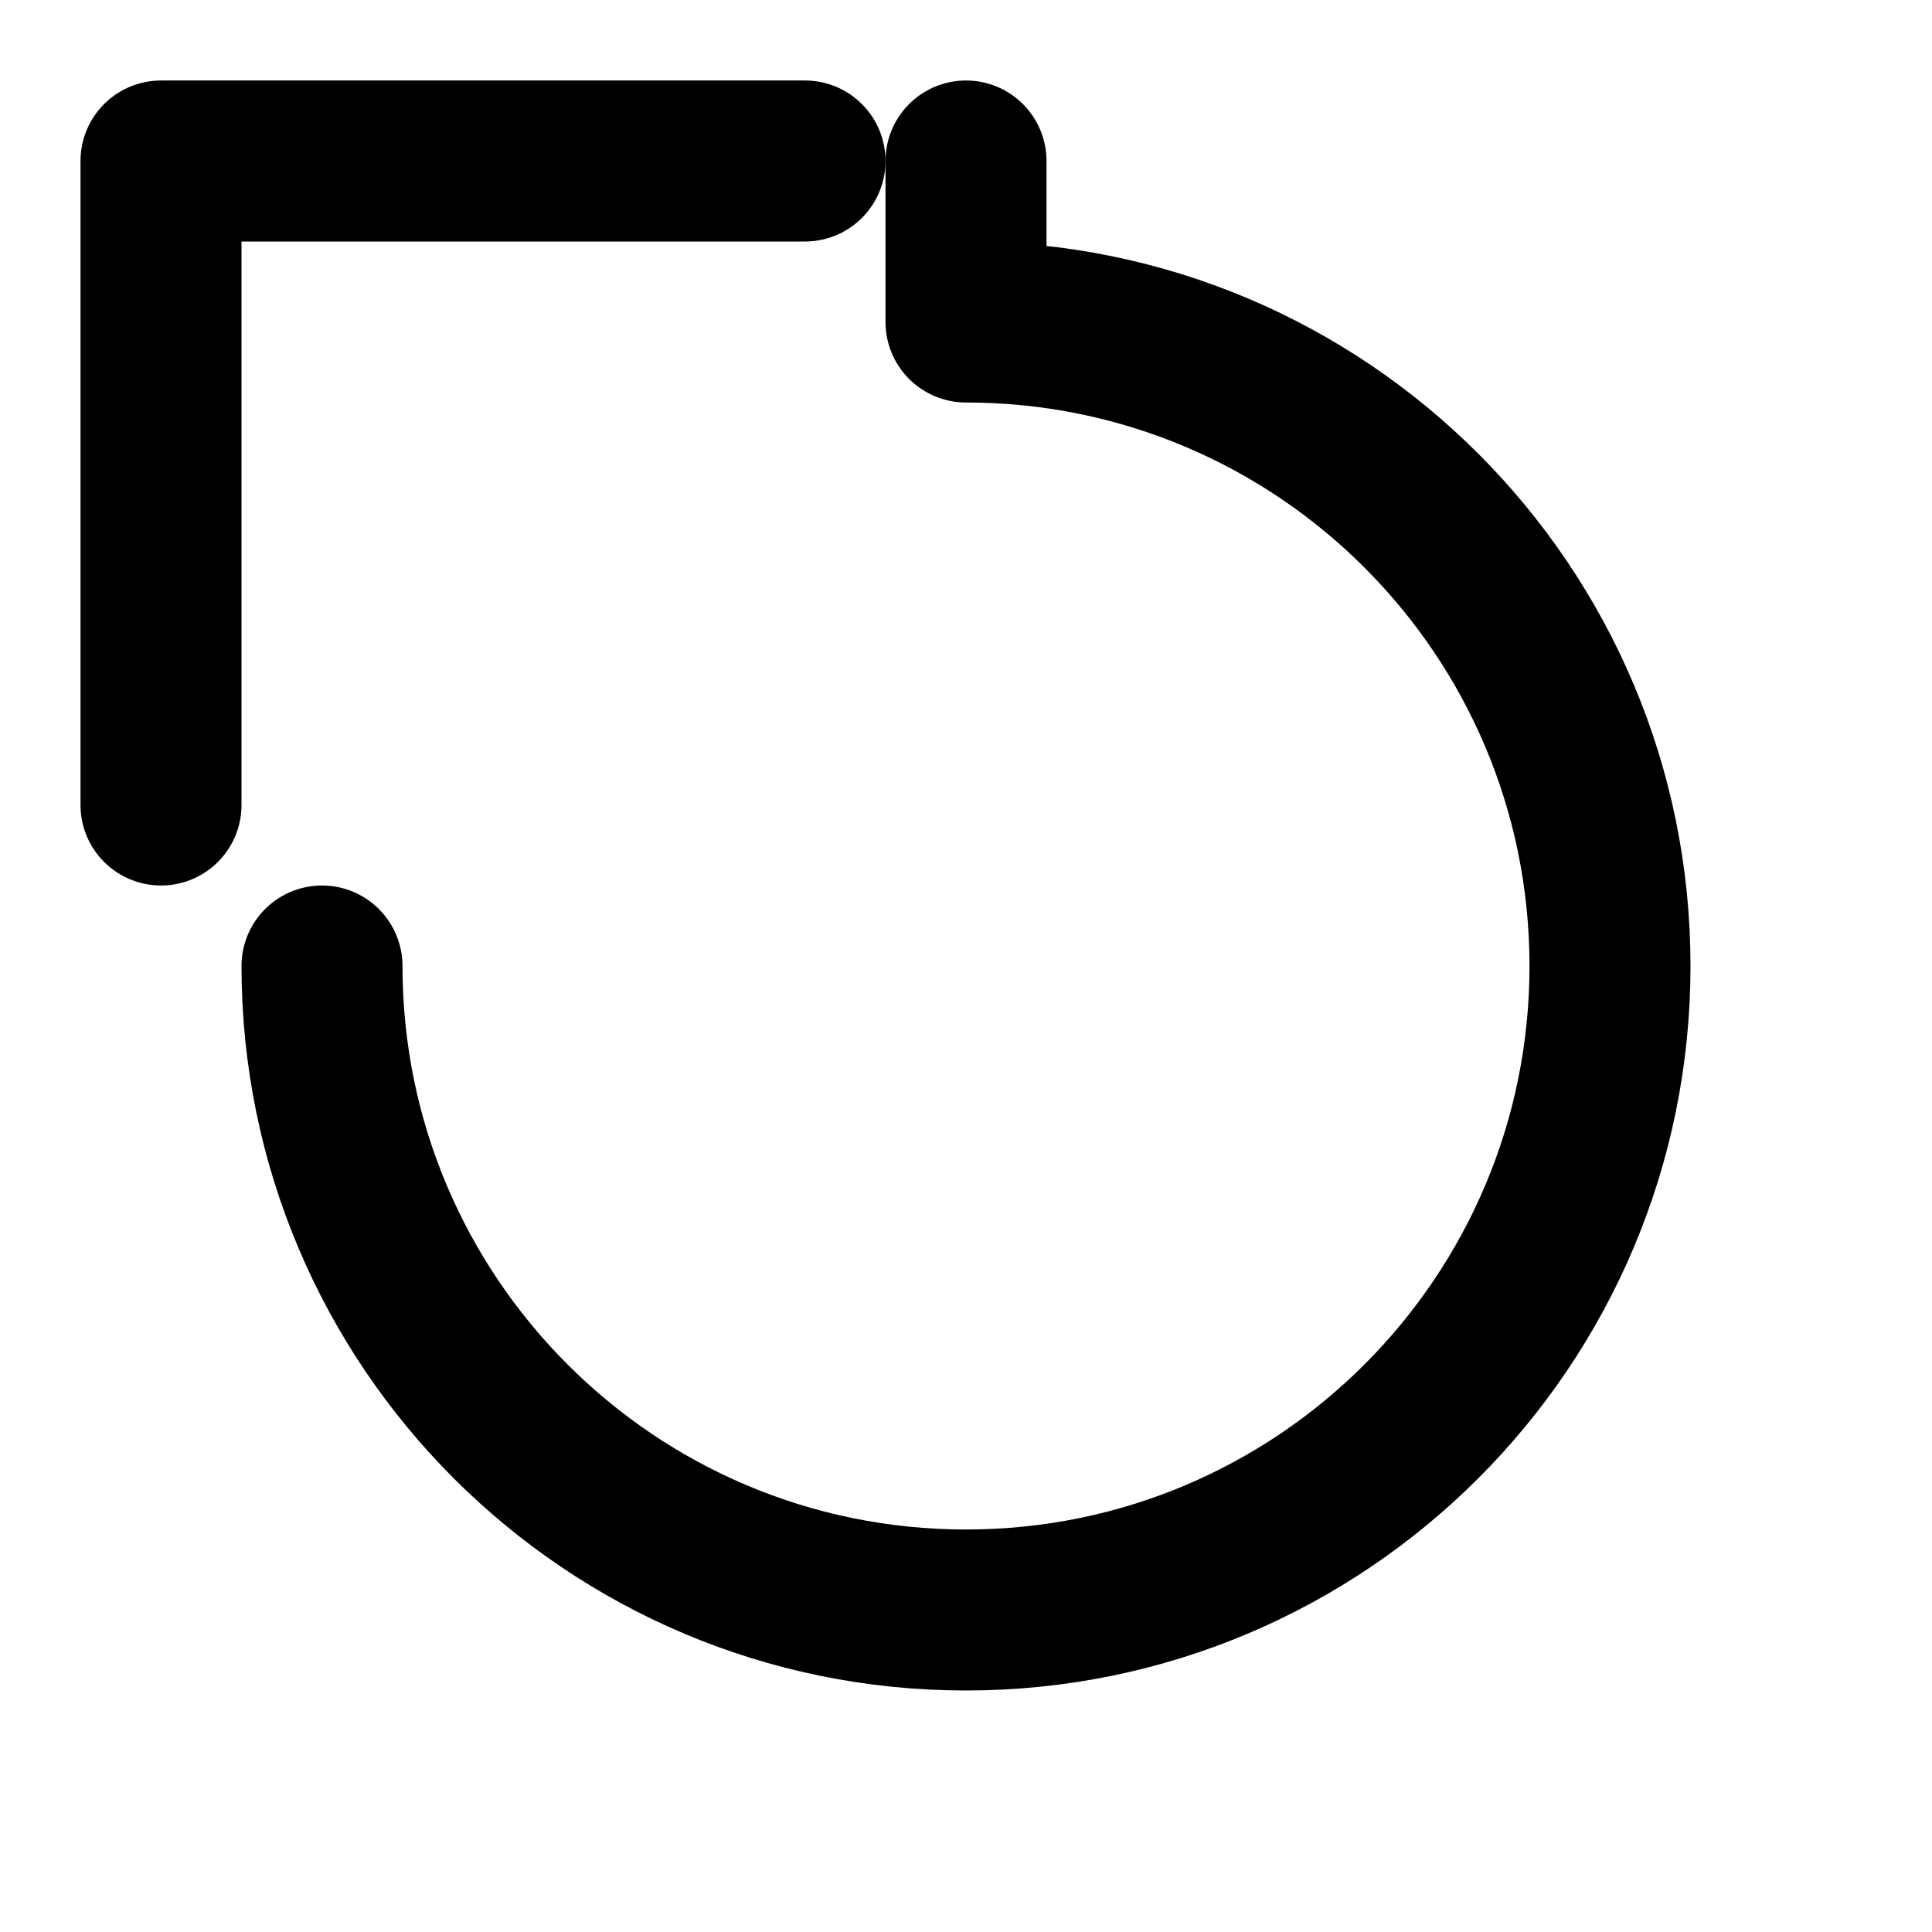
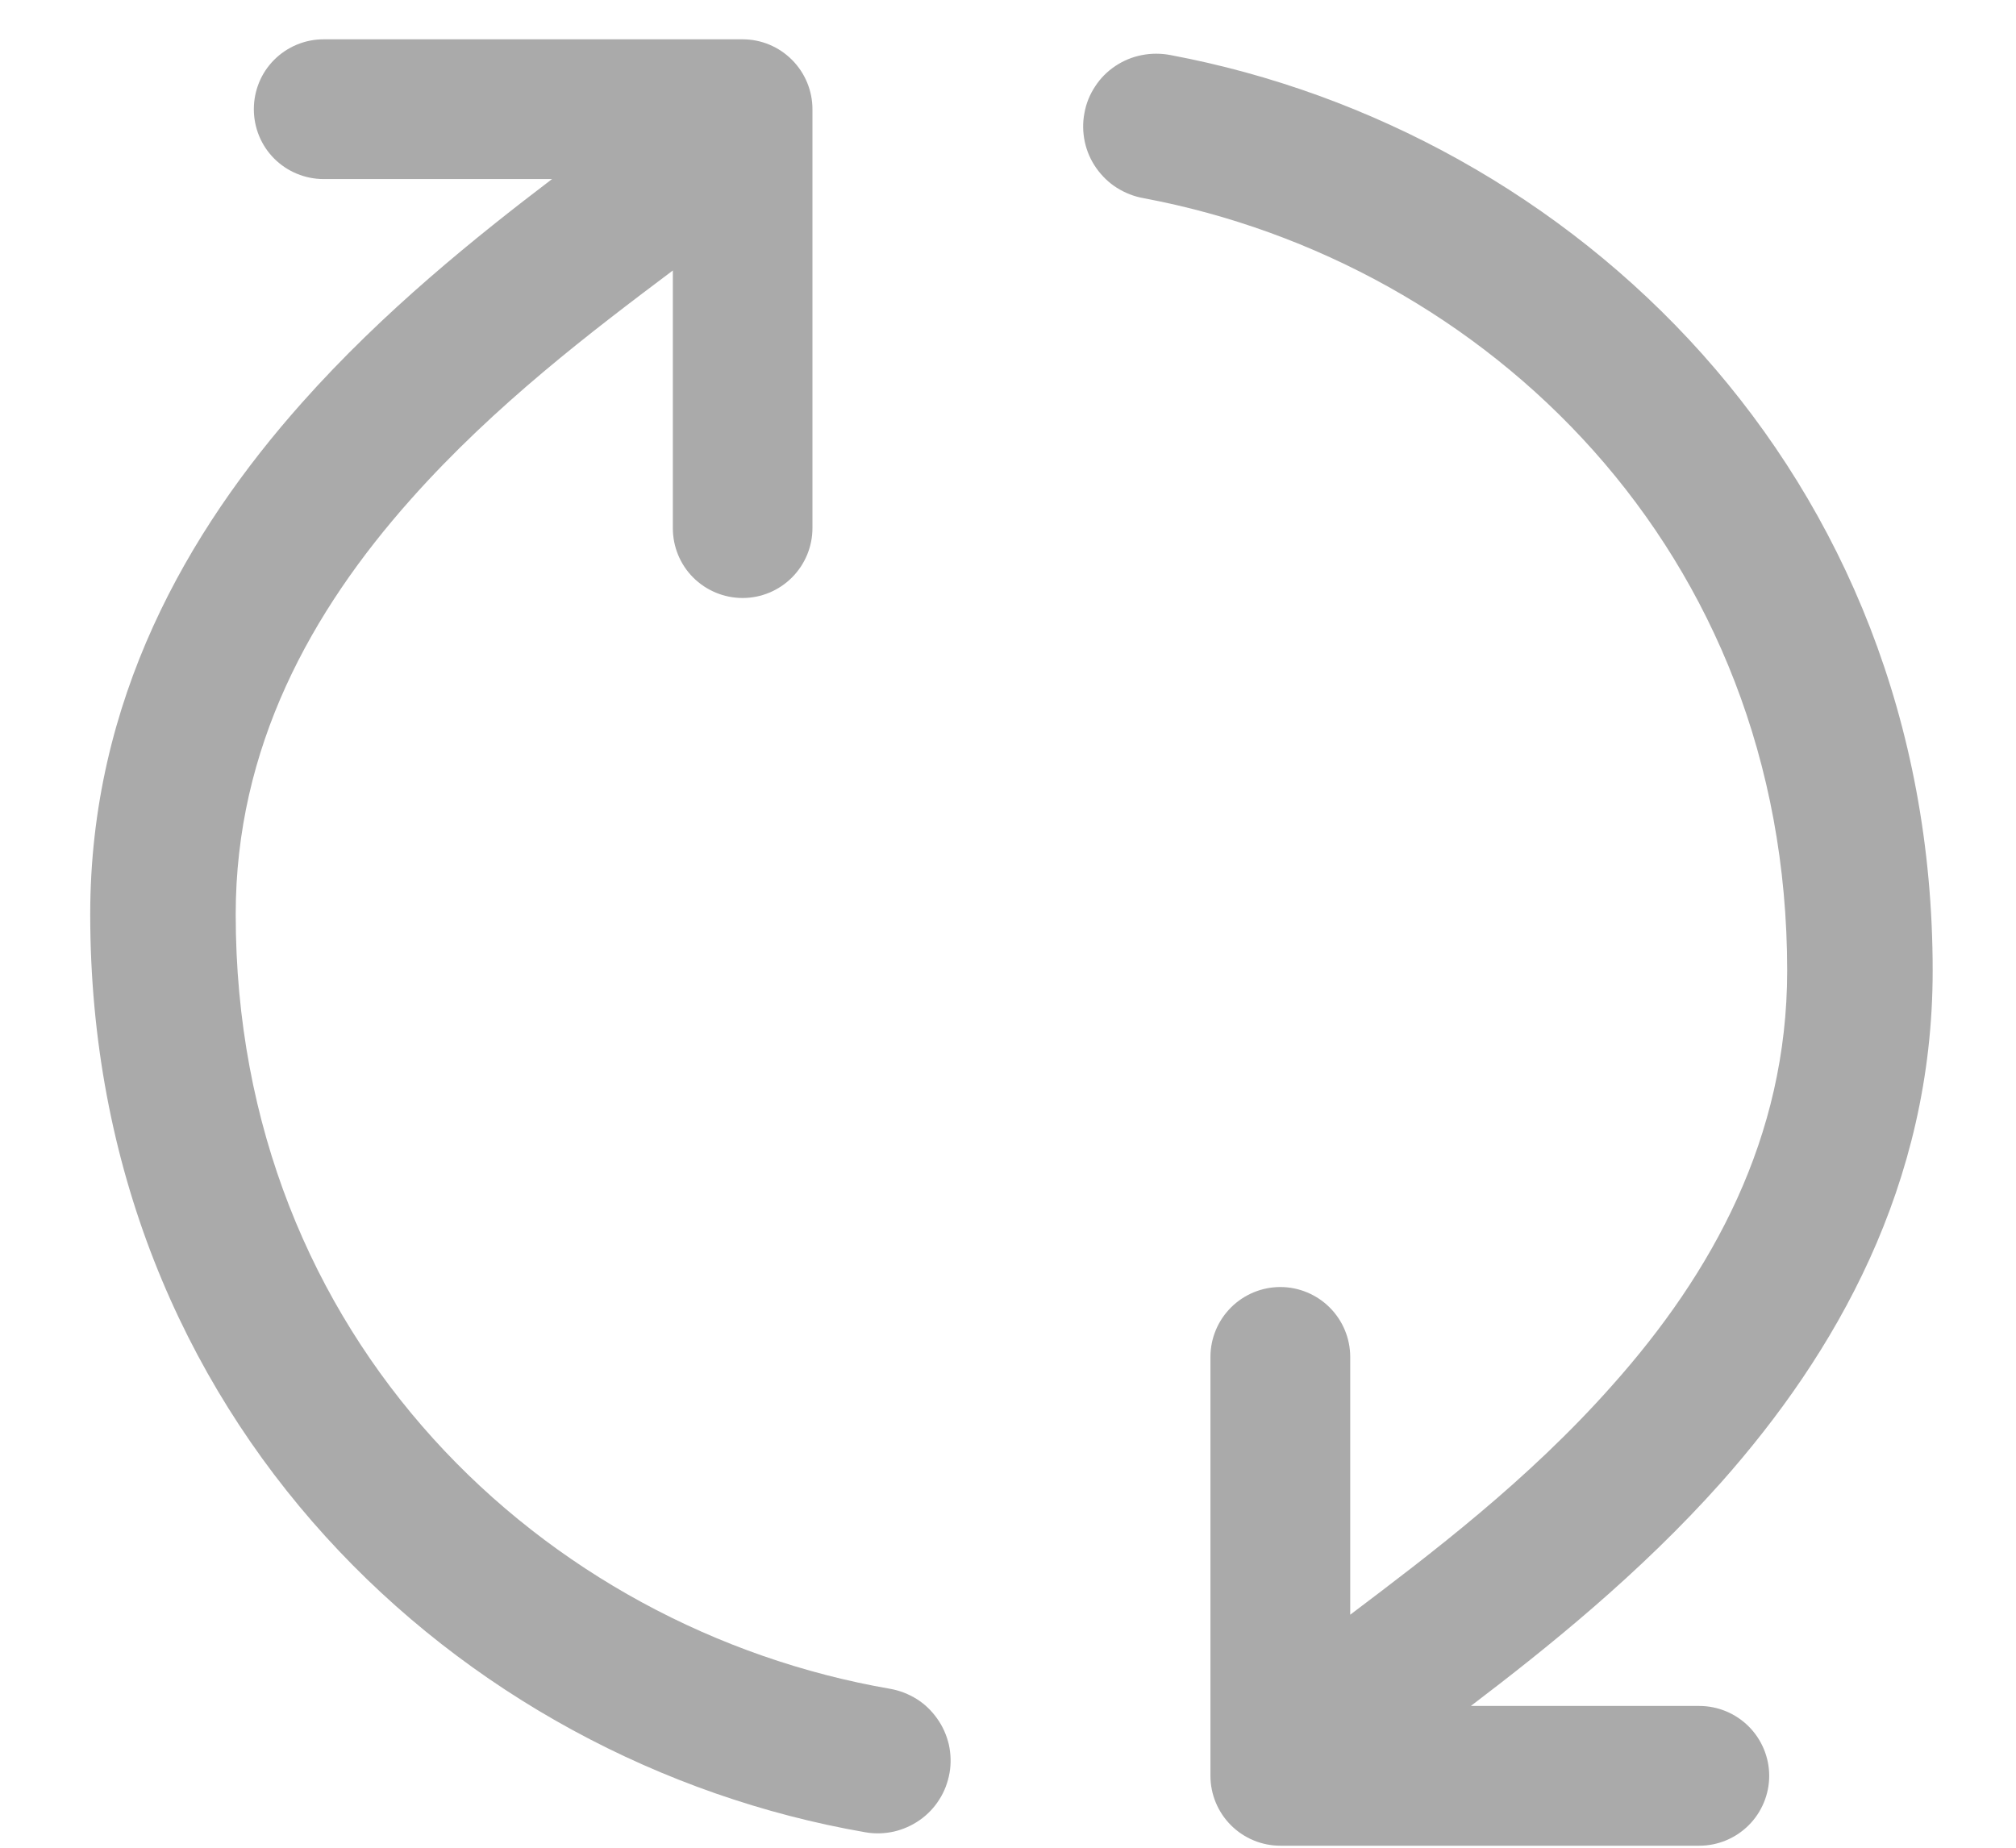
- <svg xmlns="http://www.w3.org/2000/svg" width="24" height="24" viewBox="0 0 24 24" fill="none">
-   <path d="M12 2v2a8 8 0 1 1-8 8" stroke="currentColor" stroke-width="2" stroke-linecap="round" stroke-linejoin="round" />
-   <polyline points="2 10 2 2 10 2" stroke="currentColor" stroke-width="2" stroke-linecap="round" stroke-linejoin="round" />
+ <svg xmlns="http://www.w3.org/2000/svg" width="12" height="11" viewBox="0 0 12 11" fill="none">
+   <path fill-rule="evenodd" clip-rule="evenodd" d="M1.403 5.443C1.403 7.973 3.238 9.698 5.299 10.054C5.355 10.064 5.409 10.085 5.457 10.115C5.505 10.145 5.546 10.185 5.579 10.232C5.612 10.278 5.635 10.331 5.648 10.386C5.66 10.442 5.662 10.499 5.652 10.555C5.642 10.611 5.622 10.665 5.591 10.713C5.561 10.761 5.521 10.803 5.475 10.835C5.428 10.868 5.376 10.891 5.32 10.904C5.265 10.916 5.207 10.918 5.151 10.908C2.731 10.489 0.537 8.449 0.537 5.443C0.537 4.165 1.118 3.161 1.797 2.398C2.283 1.851 2.839 1.406 3.286 1.066H1.926C1.816 1.066 1.71 1.022 1.632 0.944C1.554 0.866 1.511 0.76 1.511 0.65C1.511 0.54 1.554 0.434 1.632 0.356C1.71 0.278 1.816 0.234 1.926 0.234H4.42C4.531 0.234 4.636 0.278 4.714 0.356C4.792 0.434 4.836 0.54 4.836 0.65V3.144C4.836 3.254 4.792 3.36 4.714 3.438C4.636 3.516 4.531 3.56 4.42 3.56C4.31 3.56 4.204 3.516 4.126 3.438C4.048 3.36 4.005 3.254 4.005 3.144V1.609L4.004 1.611C3.528 1.969 2.948 2.407 2.445 2.973C1.851 3.641 1.403 4.45 1.403 5.443ZM10.638 5.779C10.638 3.275 8.842 1.562 6.808 1.18C6.751 1.17 6.697 1.149 6.648 1.118C6.6 1.088 6.558 1.047 6.525 1C6.492 0.953 6.469 0.9 6.457 0.844C6.445 0.787 6.444 0.729 6.455 0.673C6.465 0.616 6.487 0.562 6.519 0.514C6.55 0.466 6.591 0.425 6.639 0.393C6.687 0.361 6.74 0.339 6.797 0.328C6.853 0.317 6.911 0.317 6.968 0.328C9.357 0.777 11.504 2.806 11.504 5.779C11.504 7.057 10.923 8.061 10.245 8.825C9.758 9.372 9.202 9.816 8.755 10.156H10.115C10.225 10.156 10.331 10.2 10.409 10.278C10.487 10.356 10.531 10.462 10.531 10.572C10.531 10.682 10.487 10.788 10.409 10.866C10.331 10.944 10.225 10.988 10.115 10.988H7.621C7.511 10.988 7.405 10.944 7.327 10.866C7.249 10.788 7.205 10.682 7.205 10.572V8.078C7.205 7.968 7.249 7.862 7.327 7.784C7.405 7.706 7.511 7.662 7.621 7.662C7.731 7.662 7.837 7.706 7.915 7.784C7.993 7.862 8.037 7.968 8.037 8.078V9.612H8.038C8.513 9.253 9.094 8.815 9.596 8.248C10.191 7.581 10.638 6.773 10.638 5.779Z" fill="#AAAAAA" />
</svg>
